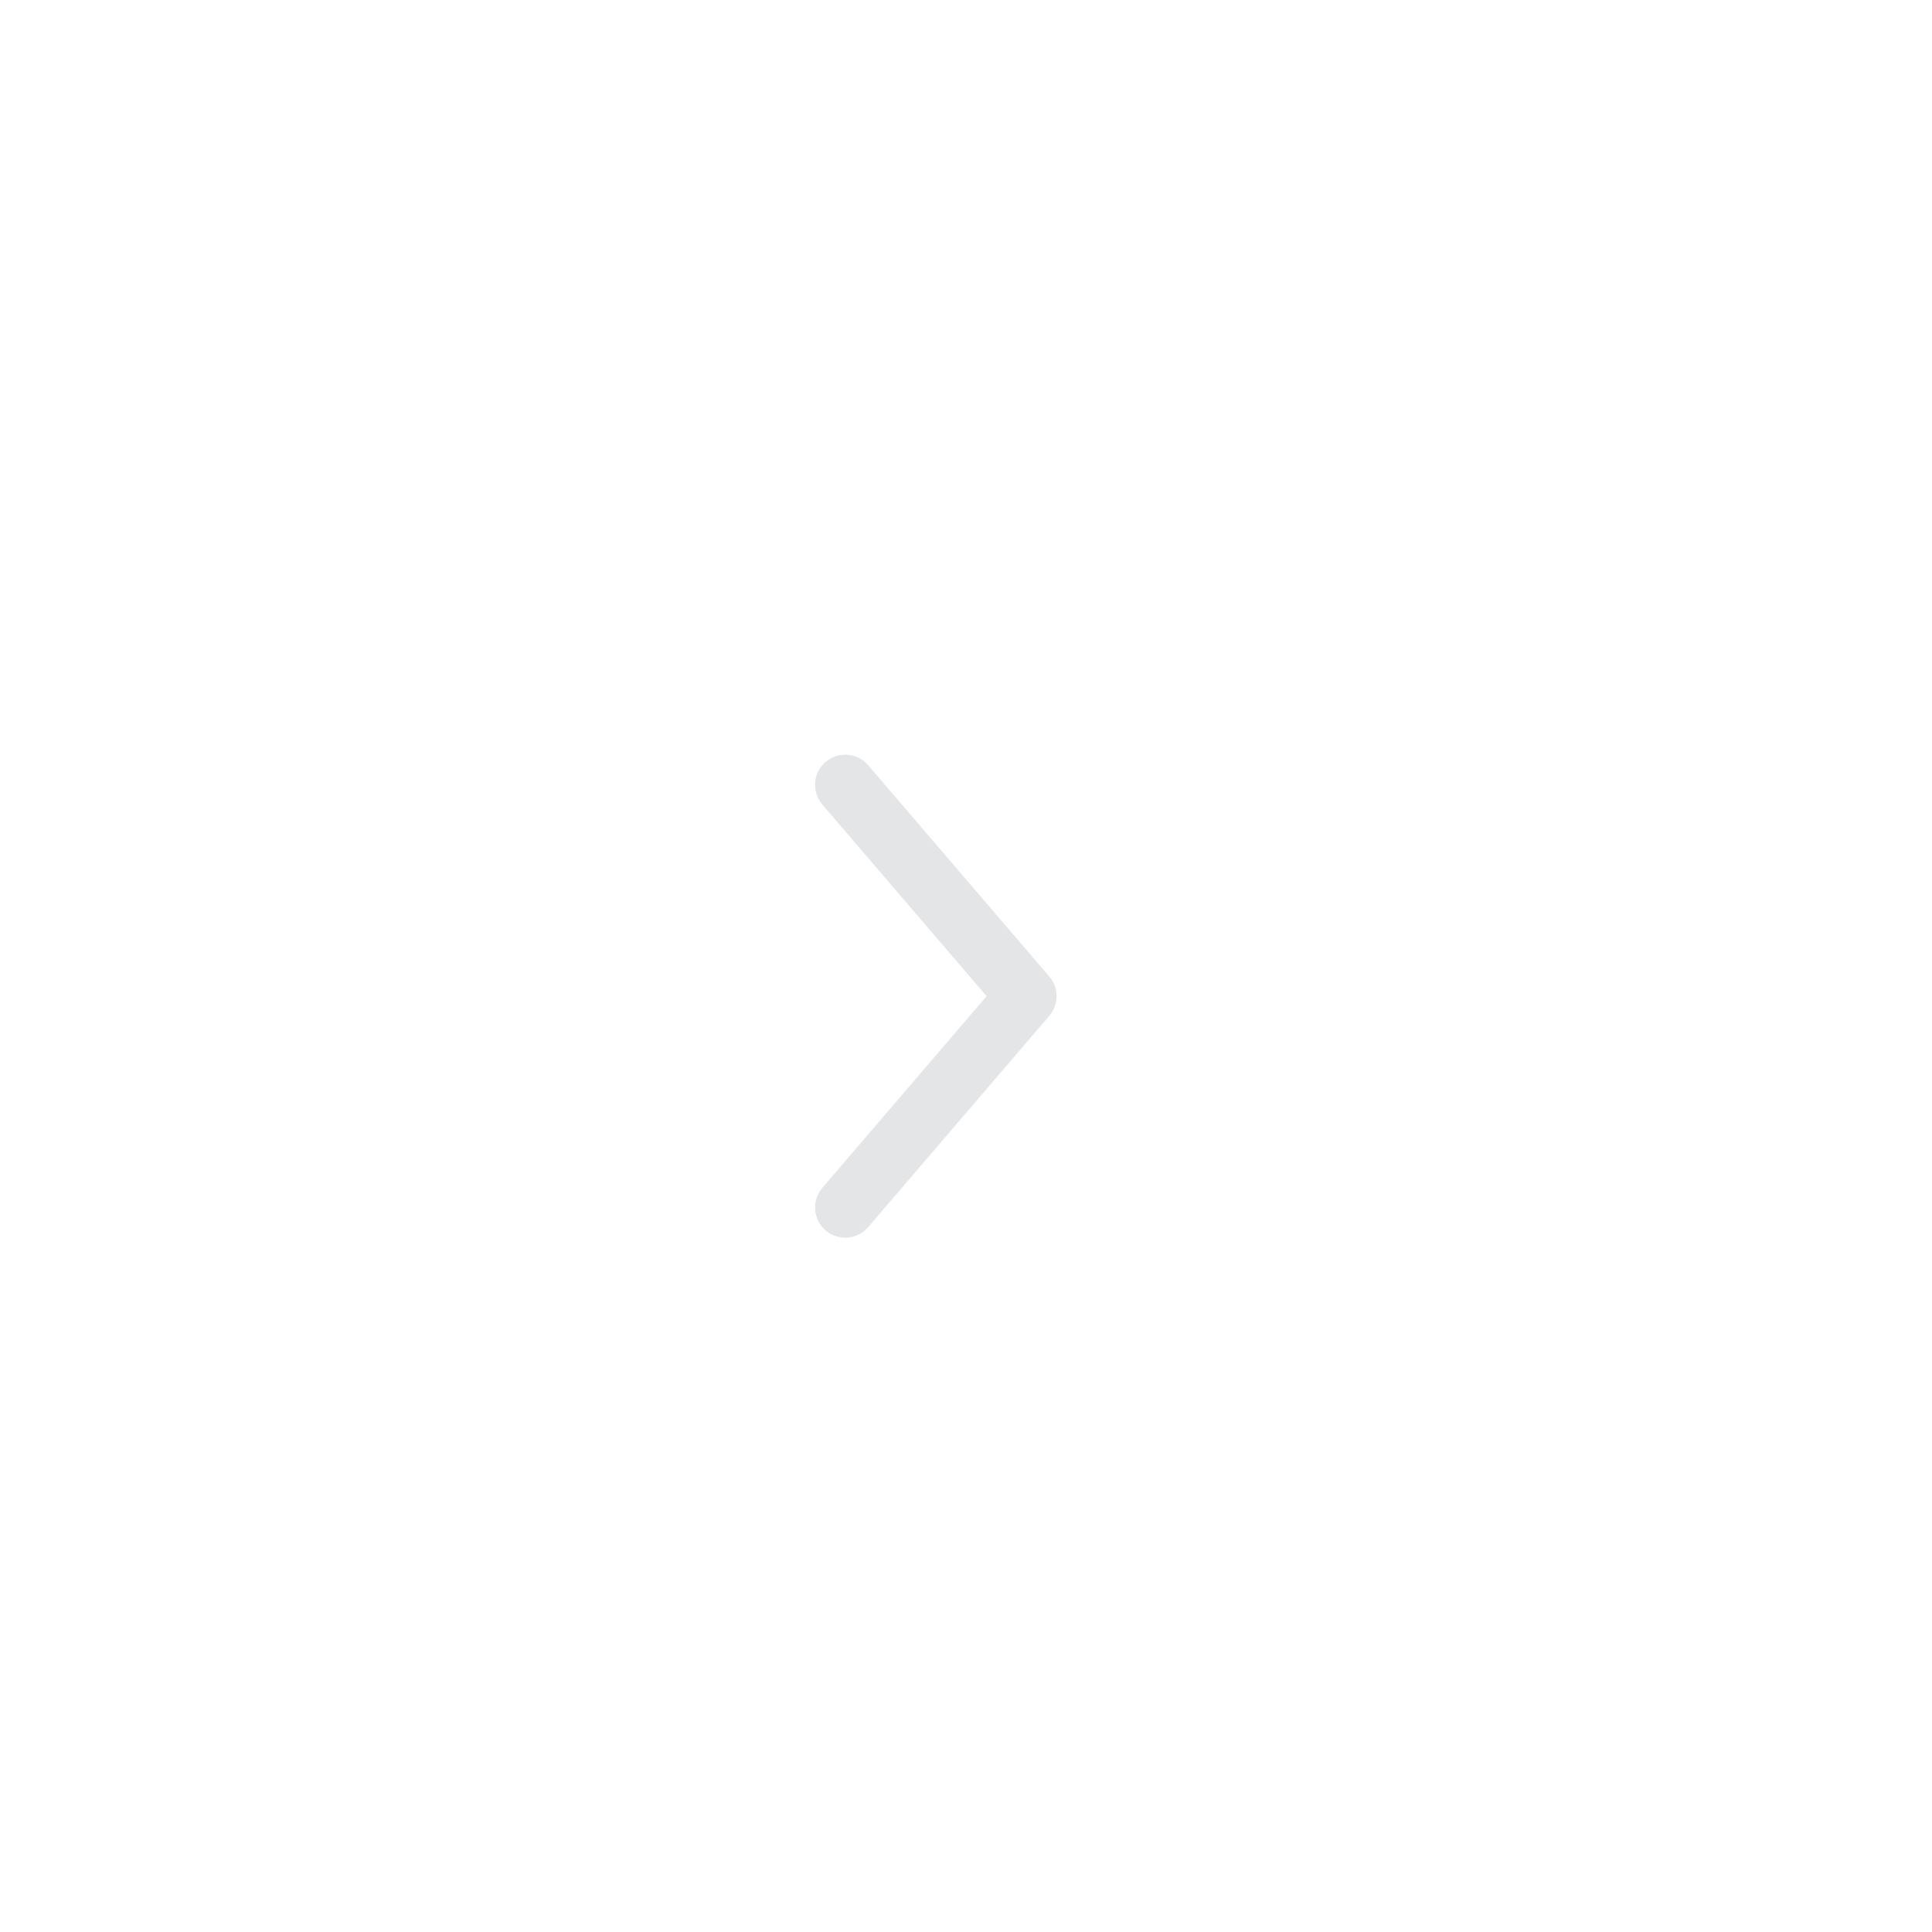
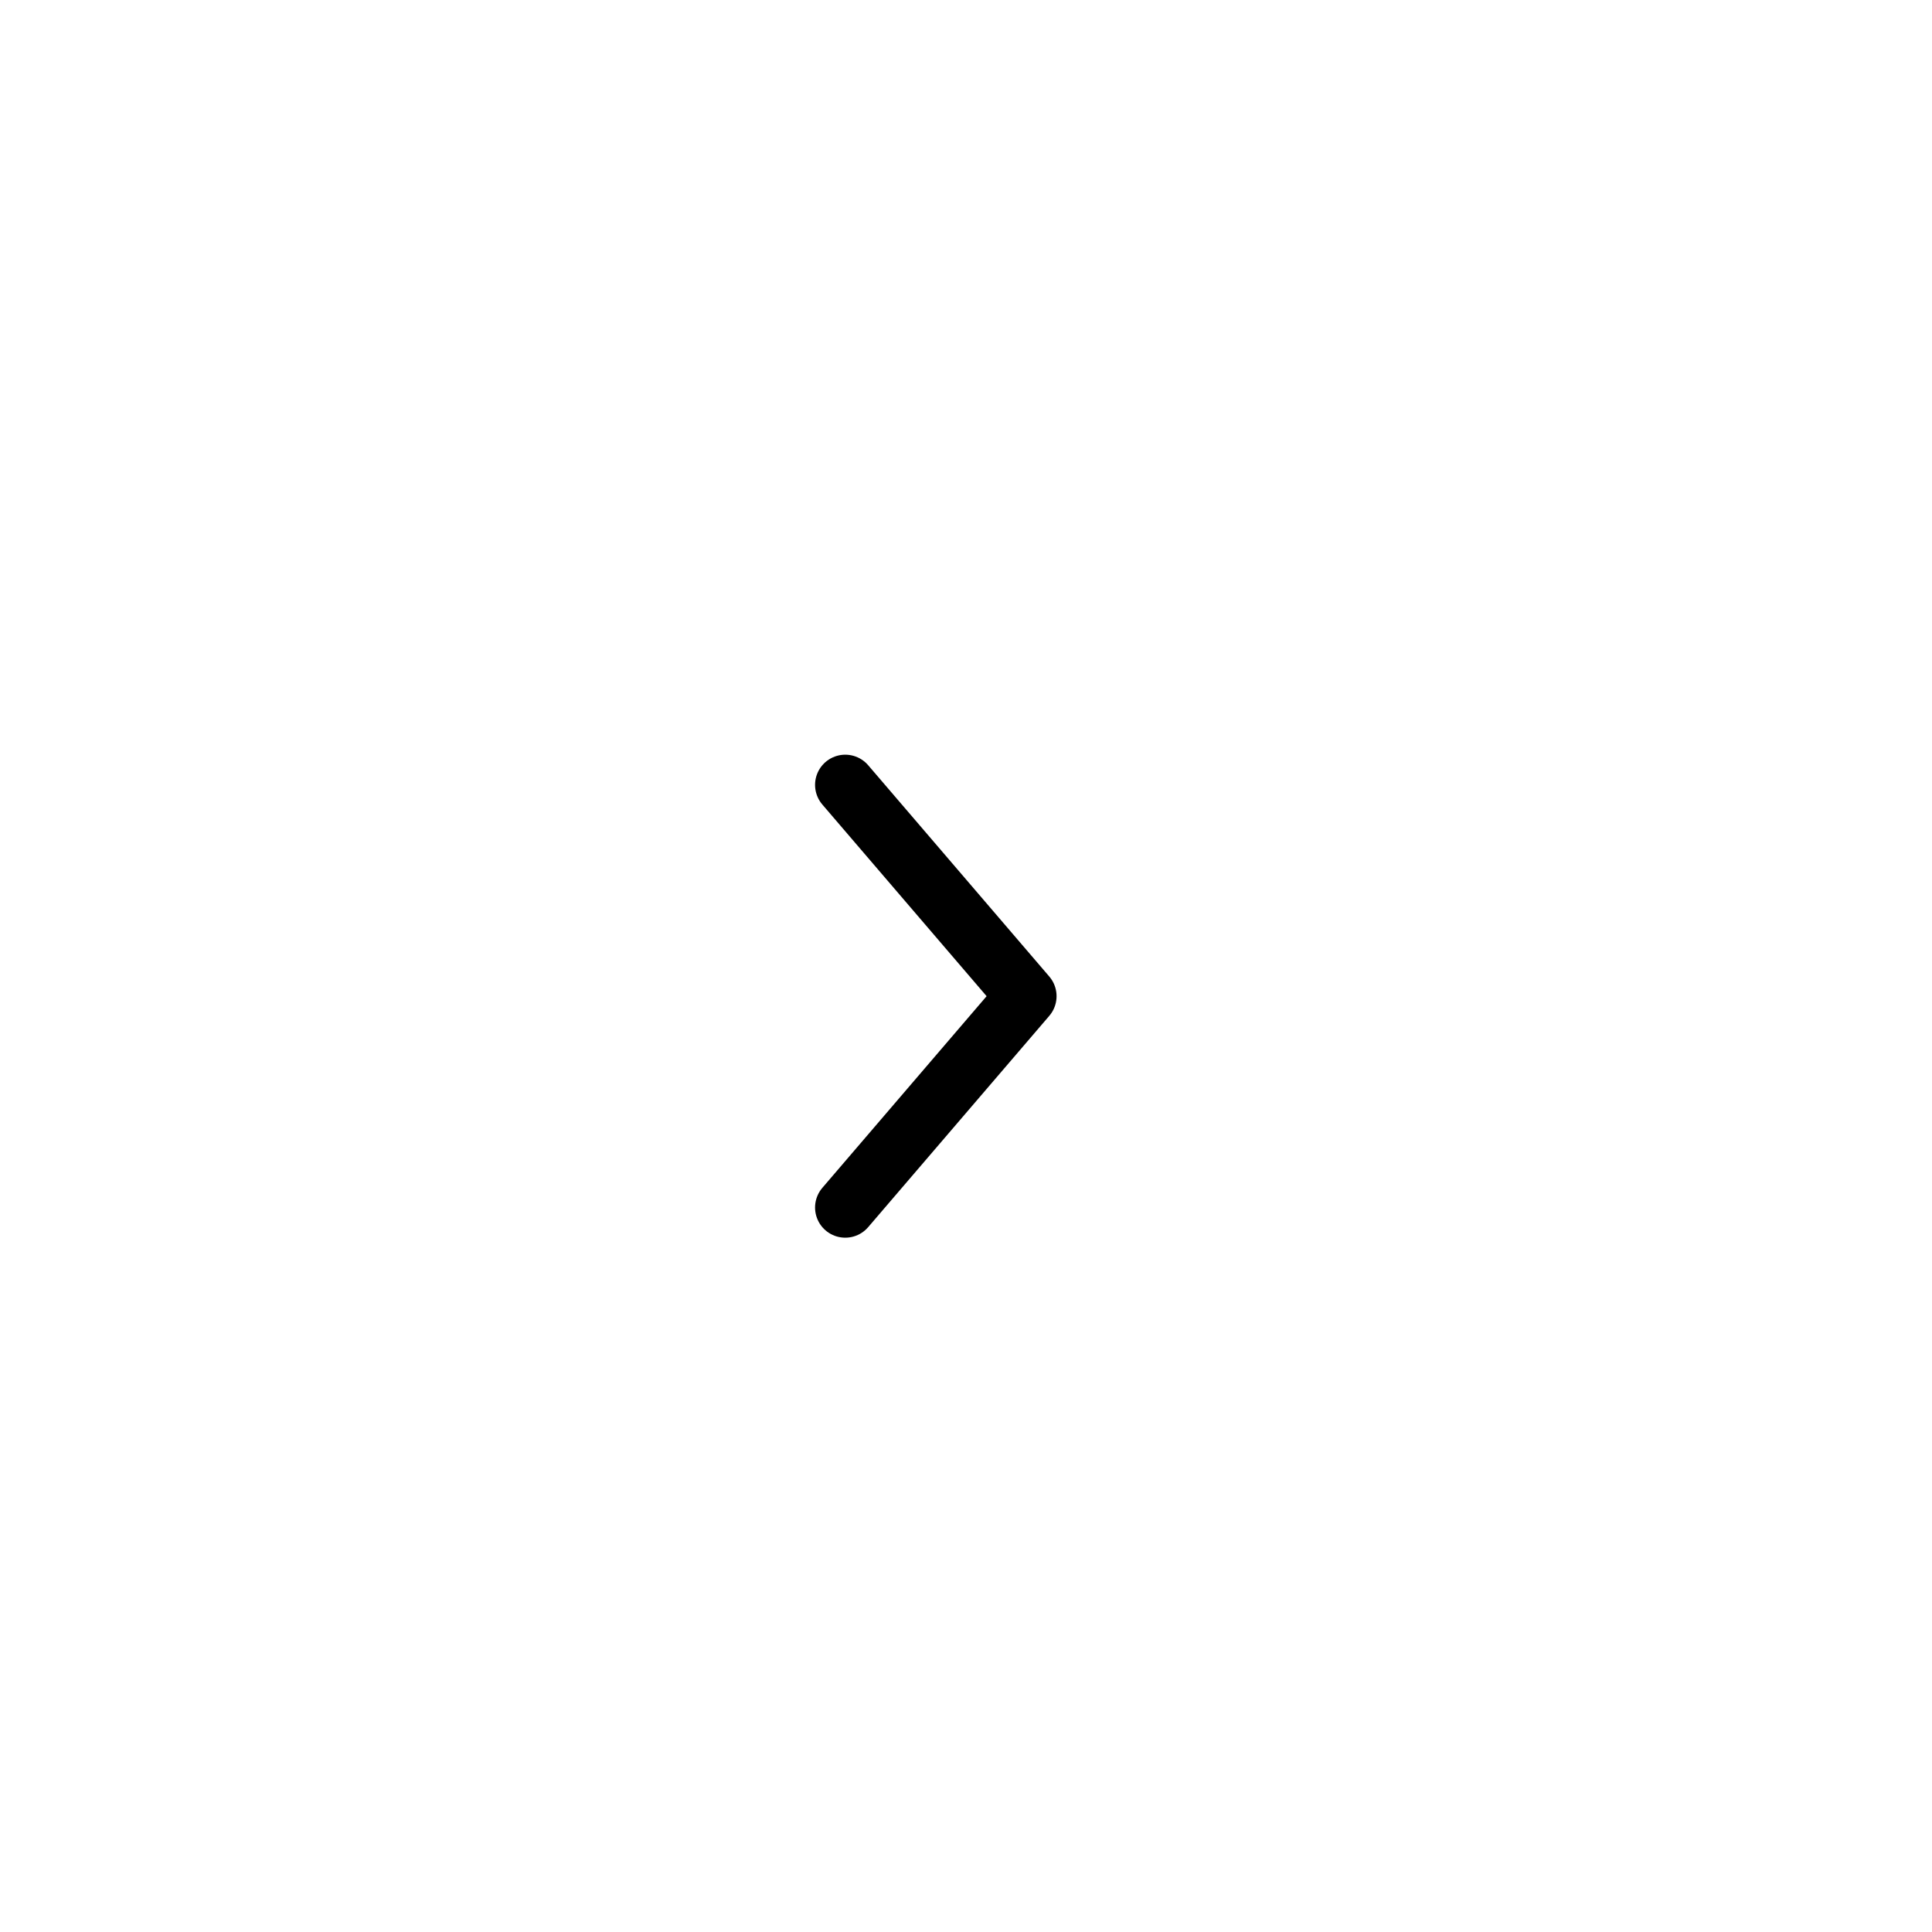
<svg xmlns="http://www.w3.org/2000/svg" width="32" height="32" viewBox="0 0 32 32" fill="none">
-   <path d="M14 13L17 16.5L14 20" stroke="#E4E5E6" stroke-miterlimit="10" stroke-linecap="round" stroke-linejoin="round" />
+   <path d="M14 13L17 16.5L14 20" stroke="currentColor" stroke-miterlimit="10" stroke-linecap="round" stroke-linejoin="round" />
</svg>
